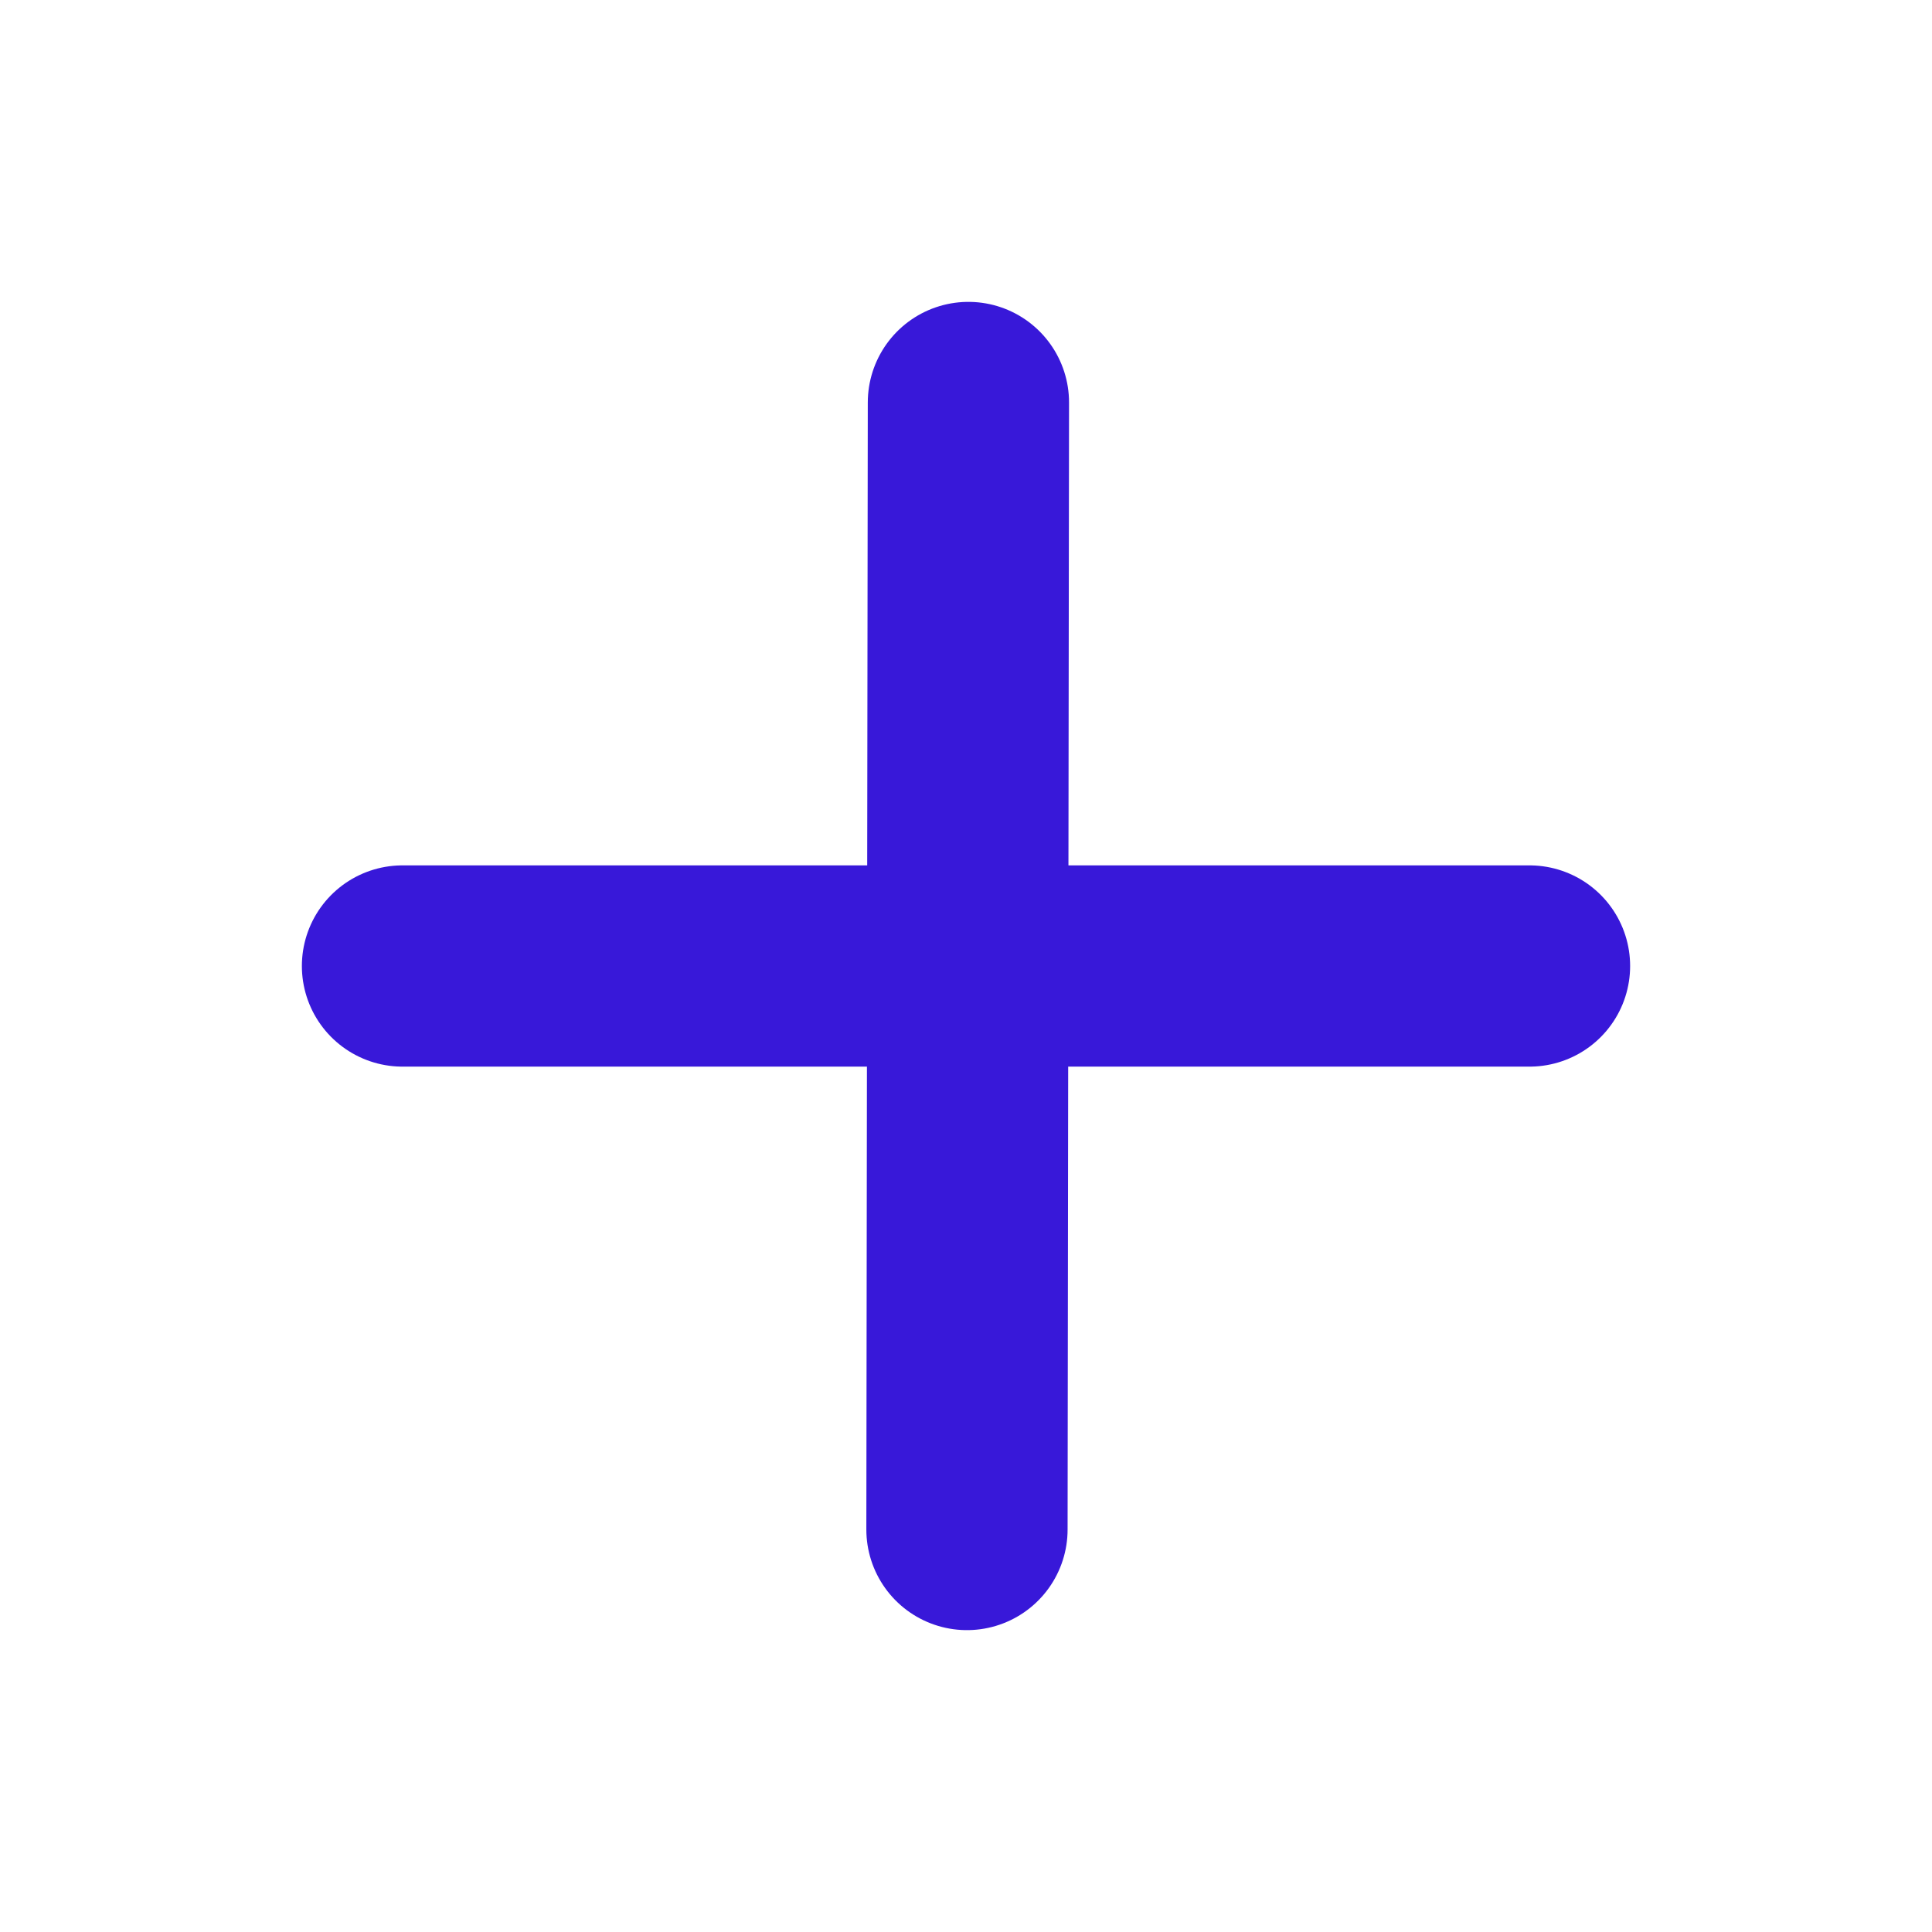
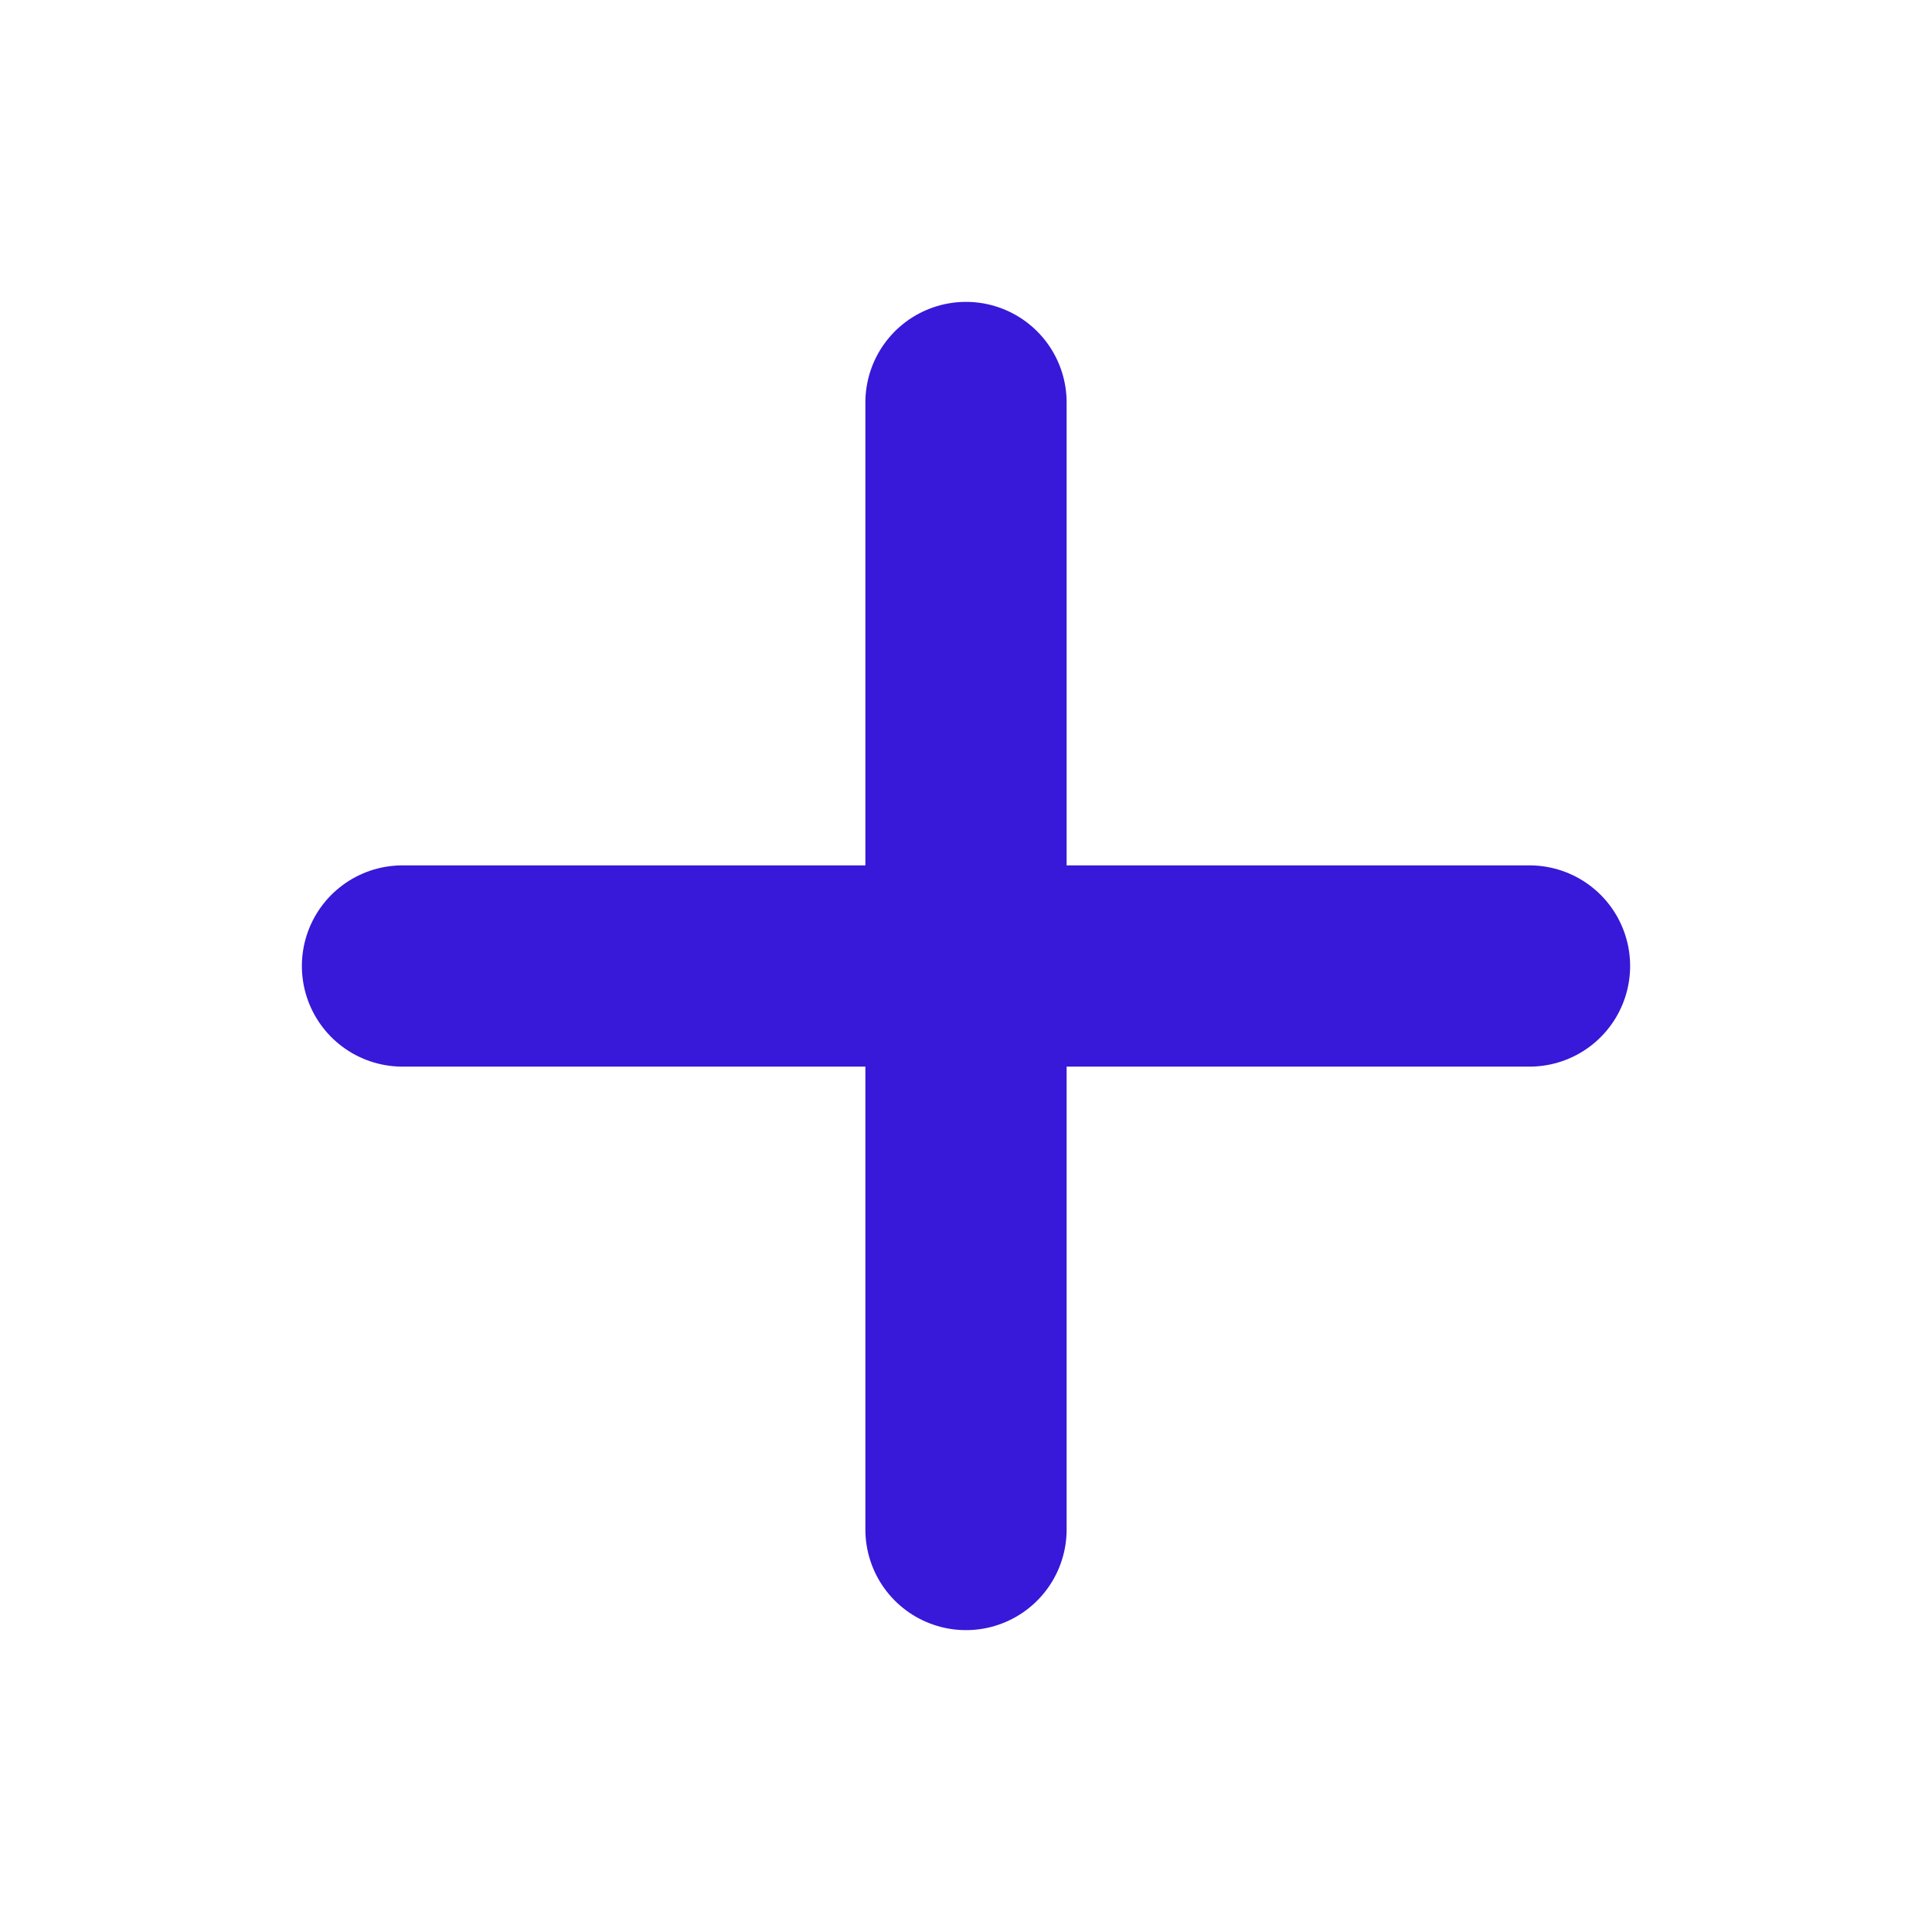
- <svg xmlns="http://www.w3.org/2000/svg" width="38" height="38" fill="none" stroke="#3818d9" stroke-linecap="round" stroke-linejoin="round" stroke-width="2.5" viewBox="0 0 24 24">
-   <path d="m12.03 5-.018 14" />
+ <svg xmlns="http://www.w3.org/2000/svg" width="23" height="23" fill="none" stroke="#3818d9" stroke-linecap="round" stroke-linejoin="round" stroke-width="2.5" viewBox="0 0 24 24">
+   <path d="M12 5v14" />
  <path d="M5 12h14" />
</svg>
